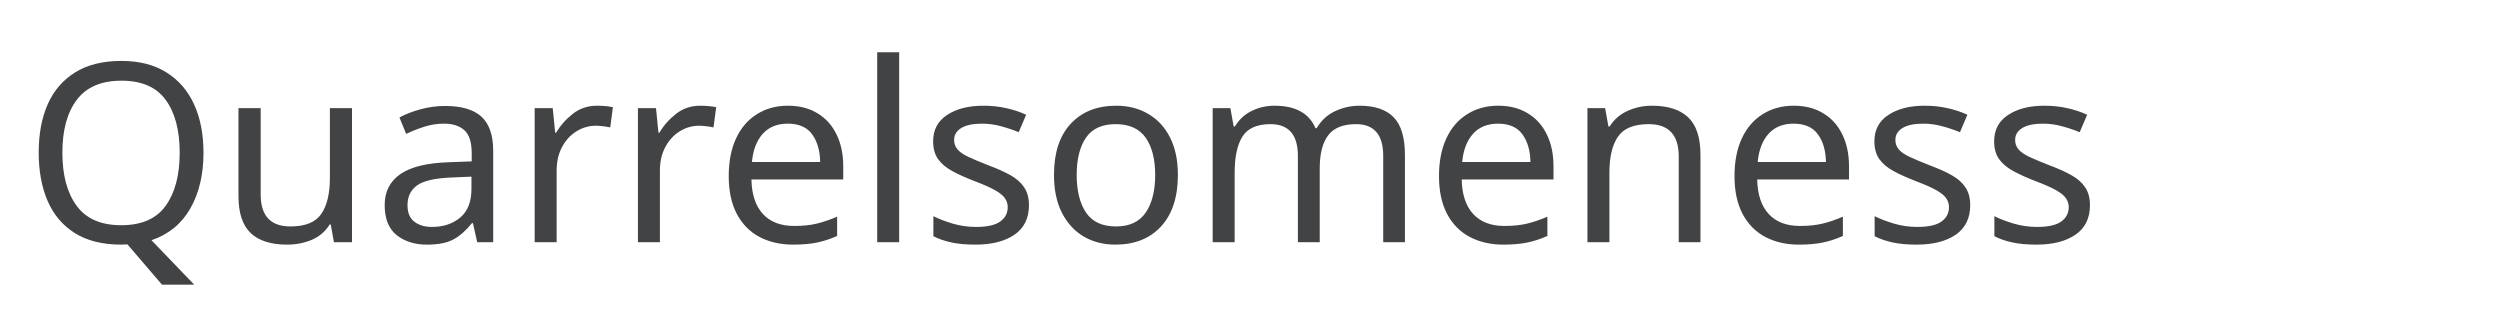
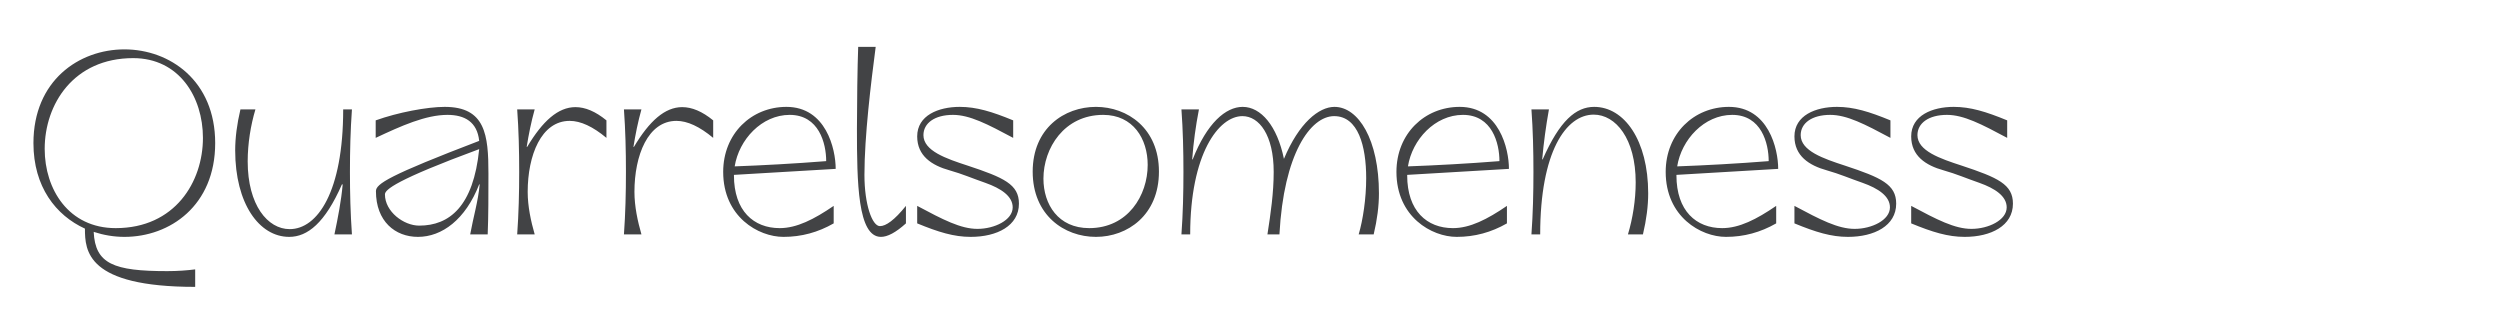
- <svg xmlns="http://www.w3.org/2000/svg" width="320" height="41">
-   <text fill="#424345" fill-rule="evenodd" font-family="Verruckt-046-DisplayLight, Verruckt-046" font-size="32" font-weight="300">
-     <tspan x="3" y="31">Quarrelsomeness </tspan>
-   </text>
+ <svg xmlns="http://www.w3.org/2000/svg" width="320" height="40">
+   <g fill="#424345" fill-rule="nonzero">
+     <path d="M24.984 36.72v-2.24c-.992.128-2.24.224-3.584.224-6.848 0-9.216-.928-9.408-5.024 1.28.416 2.592.64 3.936.64 5.824 0 11.616-4 11.616-12s-5.824-12-11.616-12c-5.824 0-11.648 4-11.648 12 0 5.6 2.88 9.248 6.592 10.944 0 2.848.224 7.456 14.112 7.456ZM5.72 19.056C5.72 13.36 9.4 7.44 17.048 7.44c5.888 0 8.928 4.992 8.928 10.208 0 5.632-3.584 11.552-11.168 11.552-6.016 0-9.088-4.96-9.088-10.144ZM37.016 30.32c2.336 0 4.576-1.76 6.752-6.72h.096c-.192 2.144-.608 4.256-1.056 6.4h2.24c-.192-2.656-.256-5.312-.256-8 0-2.688.064-5.312.256-8h-1.12c0 10.56-3.296 15.328-6.848 15.328-2.816 0-5.376-3.072-5.376-8.672 0-2.272.384-4.64.992-6.656h-1.92c-.448 1.888-.672 3.648-.672 5.248 0 6.816 3.072 11.072 6.912 11.072ZM53.496 30.32c3.072 0 6.08-2.208 7.84-6.72h.064c-.192 2.144-.832 4.256-1.216 6.4h2.24c.096-2.272.096-5.216.096-7.776 0-4.96-.384-8.544-5.6-8.544-2.24 0-5.984.704-8.832 1.728v2.24c3.264-1.536 6.4-2.944 9.184-2.944 2.208 0 3.808.896 4.064 3.328-11.552 4.416-13.216 5.504-13.216 6.432 0 3.872 2.464 5.856 5.376 5.856Zm-4.224-5.44c0-.608 1.408-1.856 12.064-5.792-.736 7.328-3.808 9.792-7.68 9.792-1.984 0-4.384-1.792-4.384-4ZM66.2 30h2.24c-.48-1.664-.896-3.584-.896-5.44 0-4.672 1.728-9.088 5.376-9.088 1.408 0 2.976.736 4.704 2.176v-2.24c-1.408-1.152-2.72-1.696-3.968-1.696-2.208 0-4.192 1.76-6.176 5.088h-.064c.256-1.6.576-3.2 1.024-4.8H66.2c.192 2.656.256 5.312.256 8 0 2.688-.064 5.312-.256 8ZM79.864 30h2.24c-.48-1.664-.896-3.584-.896-5.44 0-4.672 1.728-9.088 5.376-9.088 1.408 0 2.976.736 4.704 2.176v-2.24c-1.408-1.152-2.72-1.696-3.968-1.696-2.208 0-4.192 1.76-6.176 5.088h-.064c.256-1.6.576-3.2 1.024-4.8h-2.24c.192 2.656.256 5.312.256 8 0 2.688-.064 5.312-.256 8ZM100.28 30.32c2.304 0 4.416-.576 6.432-1.728v-2.24c-2.528 1.728-4.736 2.848-6.912 2.848-3.328 0-5.856-2.208-5.856-6.752v-.064l13.024-.768c0-2.56-1.248-7.936-6.304-7.936-4.48 0-8.096 3.424-8.096 8.32 0 5.76 4.512 8.32 7.712 8.32Zm-6.24-9.024c.544-3.424 3.456-6.592 7.04-6.592 3.744 0 4.672 3.648 4.672 5.92-4.032.32-8.192.544-11.712.672ZM112.76 30.32c.832 0 1.888-.544 3.2-1.728v-2.24c-1.472 1.824-2.56 2.592-3.328 2.592-.992 0-1.984-2.752-1.984-6.56 0-4.96.832-11.744 1.44-16.384h-2.24c-.096 2.464-.16 7.424-.16 10.464 0 6.912.096 13.856 3.072 13.856ZM124.248 30.32c3.36 0 6.176-1.408 6.176-4.256 0-2.464-1.92-3.328-6.56-4.864-2.752-.896-5.664-1.888-5.664-3.904 0-1.536 1.44-2.592 3.776-2.592 2.144 0 4.416 1.184 7.712 2.944v-2.24c-2.72-1.12-4.704-1.728-6.848-1.728-2.72 0-5.44 1.088-5.44 3.776 0 2.496 1.856 3.712 4.16 4.352 1.6.448 2.912 1.024 4.576 1.6 1.984.704 3.488 1.696 3.488 3.136 0 1.632-2.336 2.752-4.512 2.752-2.144 0-4.416-1.184-7.712-2.944v2.24c2.72 1.12 4.704 1.728 6.848 1.728ZM140.28 30.32c4.032 0 8.064-2.784 8.064-8.352 0-5.536-4.032-8.288-8.064-8.288-4.064 0-8.096 2.752-8.096 8.288 0 5.568 4.032 8.352 8.096 8.352Zm-6.72-7.456c0-3.904 2.656-8.16 7.648-8.16 3.84 0 5.696 3.072 5.696 6.4 0 3.904-2.528 8.096-7.488 8.096-3.968 0-5.856-3.04-5.856-6.336ZM151.224 30h1.12c0-10.304 3.648-15.136 6.688-15.136 2.144 0 4 2.432 4 7.136 0 2.688-.384 5.312-.8 8h1.536c.544-10.304 3.968-15.136 7.008-15.136 3.072 0 4.096 3.84 4.096 7.936 0 2.624-.416 5.344-.96 7.2h1.92c.448-1.888.672-3.648.672-5.248 0-6.88-2.624-11.072-5.696-11.072-1.984 0-4.544 2.048-6.464 6.656-.864-4.224-2.944-6.656-5.28-6.656-2.176 0-4.576 2.08-6.4 6.72h-.064c.16-2.144.448-4.256.864-6.4h-2.24c.192 2.656.256 5.312.256 8 0 2.688-.064 5.312-.256 8ZM186.456 30.32c2.304 0 4.416-.576 6.432-1.728v-2.24c-2.528 1.728-4.736 2.848-6.912 2.848-3.328 0-5.856-2.208-5.856-6.752v-.064l13.024-.768c0-2.56-1.248-7.936-6.304-7.936-4.48 0-8.096 3.424-8.096 8.32 0 5.76 4.512 8.32 7.712 8.32Zm-6.24-9.024c.544-3.424 3.456-6.592 7.04-6.592 3.744 0 4.672 3.648 4.672 5.92-4.032.32-8.192.544-11.712.672ZM196.024 30h1.12c0-10.56 3.296-15.328 6.848-15.328 2.816 0 5.376 3.072 5.376 8.672 0 2.272-.384 4.64-.992 6.656h1.92c.448-1.888.672-3.648.672-5.248 0-6.816-3.072-11.072-6.912-11.072-2.336 0-4.416 1.76-6.592 6.72h-.064c.192-2.144.48-4.256.864-6.4h-2.24c.192 2.656.256 5.312.256 8 0 2.688-.064 5.312-.256 8ZM220.92 30.32c2.304 0 4.416-.576 6.432-1.728v-2.24c-2.528 1.728-4.736 2.848-6.912 2.848-3.328 0-5.856-2.208-5.856-6.752v-.064l13.024-.768c0-2.56-1.248-7.936-6.304-7.936-4.48 0-8.096 3.424-8.096 8.32 0 5.76 4.512 8.32 7.712 8.32Zm-6.24-9.024c.544-3.424 3.456-6.592 7.04-6.592 3.744 0 4.672 3.648 4.672 5.92-4.032.32-8.192.544-11.712.672ZM236.536 30.32c3.36 0 6.176-1.408 6.176-4.256 0-2.464-1.92-3.328-6.56-4.864-2.752-.896-5.664-1.888-5.664-3.904 0-1.536 1.44-2.592 3.776-2.592 2.144 0 4.416 1.184 7.712 2.944v-2.24c-2.72-1.12-4.704-1.728-6.848-1.728-2.72 0-5.44 1.088-5.44 3.776 0 2.496 1.856 3.712 4.16 4.352 1.6.448 2.912 1.024 4.576 1.6 1.984.704 3.488 1.696 3.488 3.136 0 1.632-2.336 2.752-4.512 2.752-2.144 0-4.416-1.184-7.712-2.944v2.24c2.72 1.12 4.704 1.728 6.848 1.728ZM251.48 30.32c3.36 0 6.176-1.408 6.176-4.256 0-2.464-1.92-3.328-6.56-4.864-2.752-.896-5.664-1.888-5.664-3.904 0-1.536 1.44-2.592 3.776-2.592 2.144 0 4.416 1.184 7.712 2.944v-2.24c-2.72-1.12-4.704-1.728-6.848-1.728-2.72 0-5.44 1.088-5.44 3.776 0 2.496 1.856 3.712 4.16 4.352 1.6.448 2.912 1.024 4.576 1.6 1.984.704 3.488 1.696 3.488 3.136 0 1.632-2.336 2.752-4.512 2.752-2.144 0-4.416-1.184-7.712-2.944v2.24c2.72 1.12 4.704 1.728 6.848 1.728Z" />
+   </g>
</svg>
